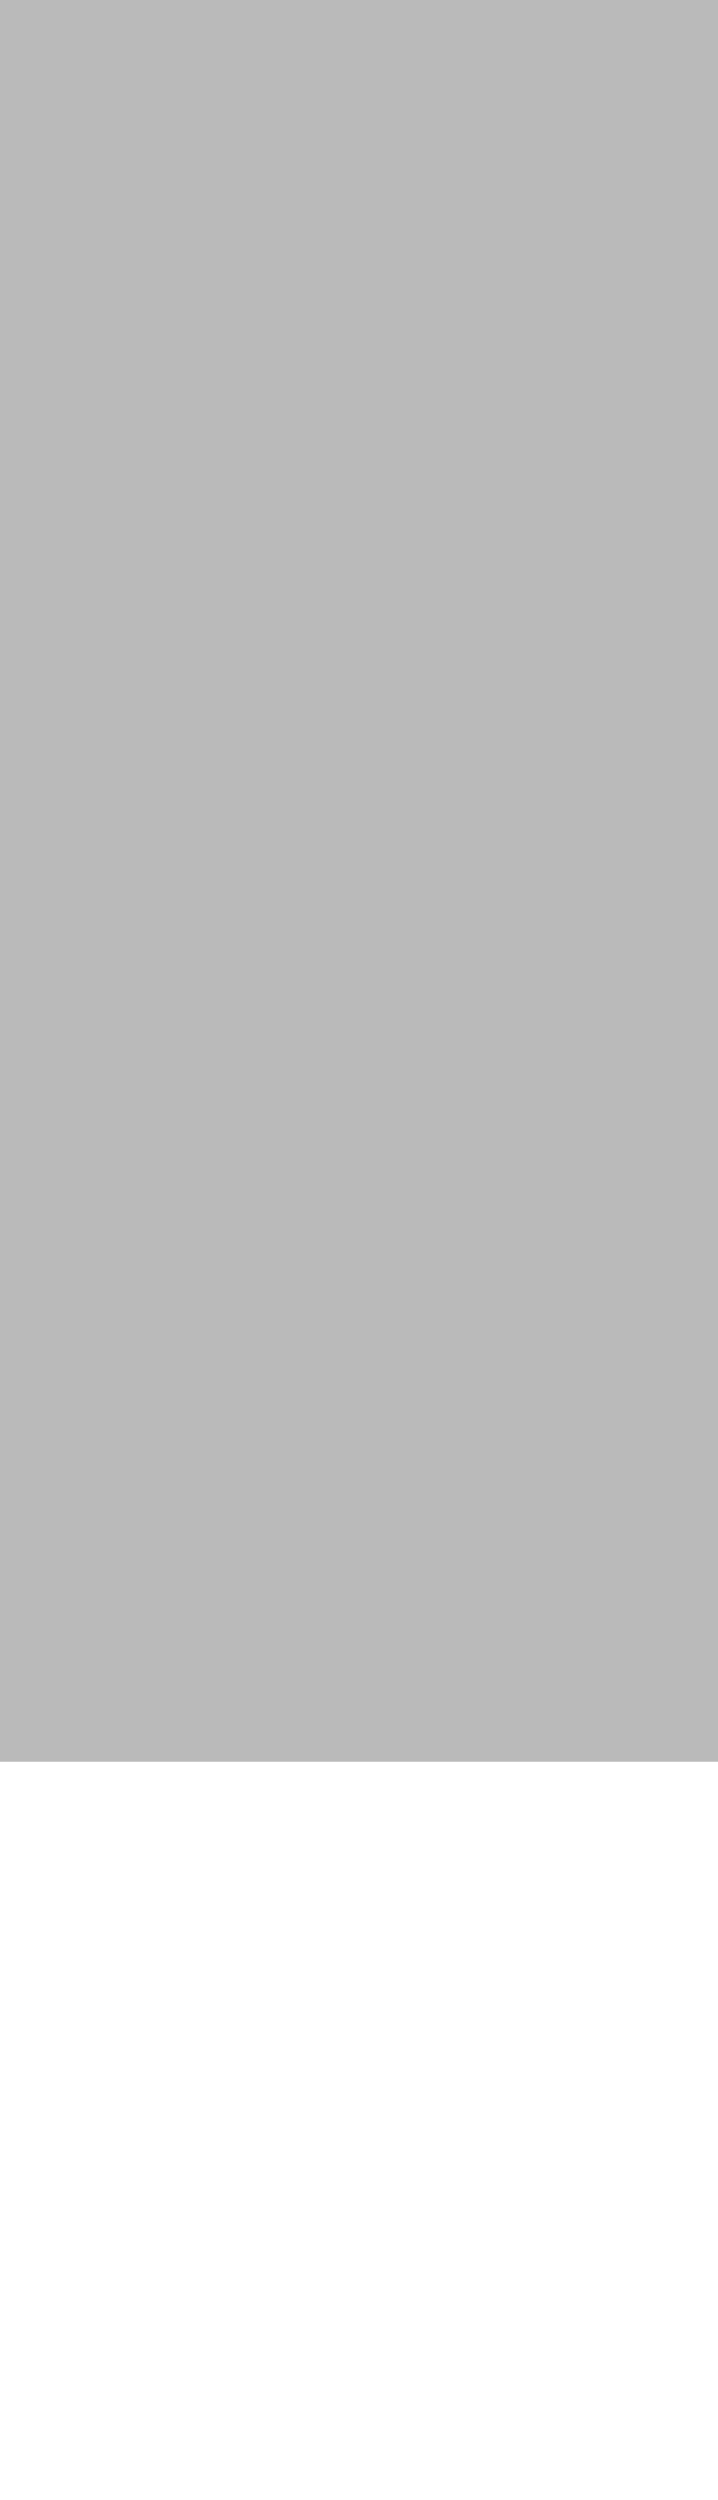
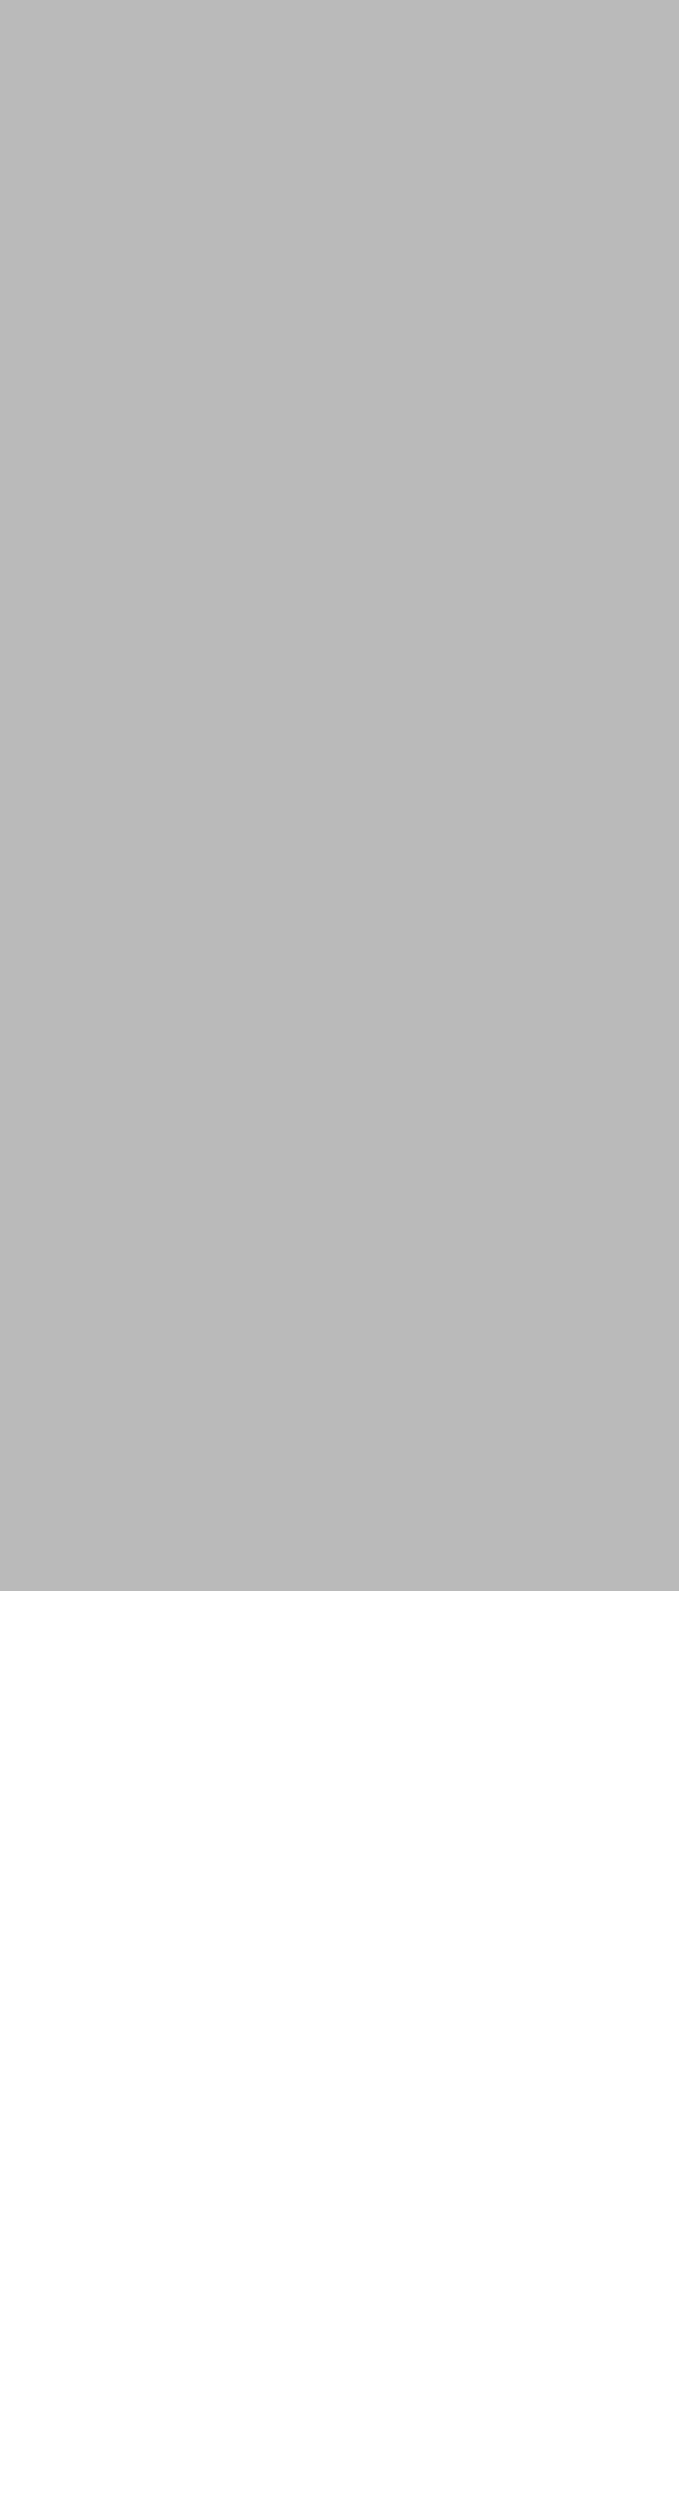
- <svg xmlns="http://www.w3.org/2000/svg" baseProfile="tiny" height="5.66mm" width="1.625mm" viewBox="-0.813 -1.969 1.625 5.66" version="1.1" stroke="black" stroke-width=".1" fill="none">
-   <path fill="#bababa" stroke="#bababa" d="M0.812 1.516 L0.812 1.719 L0.812 -2.945 L0.812 -3.117 L0.812 1.504 z" />
-   <path fill="#bababa" stroke="#bababa" d="M-0.812 -3.117 L-0.812 -2.945 L-0.812 1.719 L-0.812 1.504 z" />
-   <path fill="#bababa" stroke="#bababa" d="M-0.512 0.887 L-0.512 0.672 L-0.512 0.888 L-0.512 1.719 L-0.512 1.504 z" />
-   <path fill="#bababa" stroke="#bababa" d="M-0.812 0.918 L-0.812 0.888 L-0.812 0.672 L-0.812 1.504 L-0.812 1.719 z" />
-   <path fill="#bababa" stroke="#bababa" d="M-0.73 1.719 L-0.812 1.719 L-0.812 1.504 L-0.512 1.504 L-0.512 1.719 z" />
-   <path fill="#bababa" stroke="#bababa" d="M-0.745 0.888 L-0.512 0.888 L-0.512 0.672 L-0.812 0.672 L-0.812 0.888 z" />
-   <path fill="#bababa" stroke="#bababa" d="M-0.799 1.504 L0.812 1.504 L0.812 -3.117 L-0.812 -3.117 L-0.812 1.504 z M-0.812 0.672 L-0.512 0.672 L-0.512 1.504 L-0.812 1.504 z" />
-   <path fill="#bababa" stroke="#bababa" d="M0.812 -2.945 L-0.812 -2.945 L-0.812 -3.117 L0.812 -3.117 z" />
-   <path fill="#bababa" stroke="#bababa" d="M0.812 1.504 L-0.812 1.504 L-0.812 1.719 L0.812 1.719 z" />
-   <path fill="#bababa" stroke="#bababa" d="M-0.812 1.719 L-0.812 -2.945 L0.812 -2.945 L0.812 1.719 z M-0.812 0.888 L-0.812 1.719 L-0.512 1.719 L-0.512 0.888 z" />
-   <path fill="#bababa" stroke="#bababa" d="M-0.512 1.49 L-0.512 -0.047 L-0.512 0.672 L-0.512 1.496 z" />
-   <path fill="#bababa" stroke="#bababa" d="M-0.812 1.388 L-0.812 -0.047 L-0.812 0.785 L-0.812 1.504 z" />
-   <path fill="#bababa" stroke="#bababa" d="M-0.667 0.785 L-0.812 0.785 L-0.812 1.504 L-0.512 1.504 L-0.512 0.785 z" />
-   <path fill="#bababa" stroke="#bababa" d="M-0.512 -3.691 L-0.812 -3.691 L-0.803 -0.047 L-0.512 -0.047 z" />
-   <path fill="#bababa" stroke="#bababa" d="M-0.812 0.162 L-0.812 0.138 L-0.812 0.785 L-0.512 0.785 L-0.812 0.785 z" />
-   <path fill="#bababa" stroke="#bababa" d="M-0.512 0.847 L-0.512 1.504 z" />
-   <path fill="#bababa" stroke="#bababa" d="M-0.512 0.247 L-0.512 1.504 L-0.512 -3.117 L-0.512 -3.691 L-0.512 -0.047 z" />
-   <path fill="#bababa" stroke="#bababa" d="M-0.512 0.847 L-0.512 0.785 z" />
-   <path fill="#bababa" stroke="#bababa" d="M-0.58 0.785 L-0.512 0.785 L-0.512 1.504 L-0.812 1.504 L-0.812 0.785 z" />
-   <path fill="#bababa" stroke="#bababa" d="M-0.613 0.672 L-0.512 0.672 L-0.512 -0.047 L-0.812 -0.047 L-0.812 0.672 z" />
-   <path fill="#bababa" stroke="#bababa" d="M-0.512 -3.117 L-0.812 -3.117 L-0.812 -3.691 L-0.512 -3.691 z" />
-   <path fill="#bababa" stroke="#bababa" d="M-0.812 0.503 L-0.812 -0.047 L-0.812 -3.691 L-0.812 -3.117 L-0.812 0.672 z" />
-   <path fill="#bababa" stroke="#bababa" d="M-0.812 0.247 L-0.812 1.504 L-0.812 0.785 L-0.812 -0.047 z" />
-   <path fill="#bababa" stroke="#bababa" d="M-0.529 1.504 L-0.512 1.504 L-0.812 1.504 z" />
-   <path fill="#bababa" stroke="#bababa" d="M-0.522 0.672 L-0.812 0.672 L-0.812 -3.117 L-0.512 -3.117 L-0.512 1.504 L-0.512 0.672 z" />
-   <path fill="#bababa" stroke="#bababa" d="M0.812 1.969 L0.812 1.719 L0.812 -2.489 L0.812 -2.277 z" />
-   <path fill="#bababa" stroke="#bababa" d="M-0.812 1.969 L-0.812 1.719 L0.812 1.719 L0.812 1.969 z" />
-   <path fill="#bababa" stroke="#bababa" d="M-0.812 -2.277 L0.812 -2.277 L0.812 -2.489 L-0.812 -2.489 z" />
-   <path fill="#bababa" stroke="#bababa" d="M-0.812 1.719 L-0.812 1.969 L-0.812 -2.277 L-0.812 -2.489 z" />
-   <path fill="#bababa" stroke="#bababa" d="M-0.812 1.719 L-0.812 -2.489 L0.812 -2.489 L0.812 1.719 z" />
-   <path fill="#bababa" stroke="#bababa" d="M-0.696 1.969 L0.812 1.969 L0.812 -2.277 L-0.812 -2.277 L-0.812 1.969 z" />
-   <path fill="#bababa" stroke="#bababa" d="M-0.812 1.719 L-0.812 0.888 L-0.512 0.888 L-0.512 1.719 z" />
-   <path fill="#bababa" stroke="#bababa" d="M-0.512 0.888 L-0.512 -3.196 L-0.512 -2.489 L-0.512 1.719 z" />
-   <path fill="#bababa" stroke="#bababa" d="M-0.812 -2.489 L-0.512 -2.489 L-0.512 -3.196 L-0.812 -3.196 z" />
-   <path fill="#bababa" stroke="#bababa" d="M-0.812 0.918 L-0.812 1.719 L-0.812 -2.489 L-0.812 -3.196 L-0.812 0.888 z" />
-   <path fill="#bababa" stroke="#bababa" d="M-0.523 0.888 L-0.812 0.888 L-0.812 -3.196 L-0.512 -3.196 L-0.512 0.888 z" />
-   <path fill="#bababa" stroke="#bababa" d="M-0.626 1.719 L-0.512 1.719 L-0.512 -2.489 L-0.812 -2.489 L-0.812 1.719 z" />
+ <svg xmlns="http://www.w3.org/2000/svg" baseProfile="tiny" height="5.987mm" width="1.625mm" viewBox="-0.813 -1.88 1.625 5.987" version="1.1" stroke="black" stroke-width=".1" fill="none">
+   <path fill="#bababa" stroke="#bababa" d="M0.812 1.381 L0.812 1.591 L0.812 -3.557 L0.812 -3.684 L0.812 1.365 z" />
+   <path fill="#bababa" stroke="#bababa" d="M-0.812 -3.684 L-0.812 -3.557 L-0.812 1.591 L-0.812 1.365 z" />
+   <path fill="#bababa" stroke="#bababa" d="M-0.512 0.746 L-0.512 0.4 L-0.512 0.626 L-0.512 1.591 L-0.512 1.365 z" />
+   <path fill="#bababa" stroke="#bababa" d="M-0.812 0.698 L-0.812 0.626 L-0.812 0.4 L-0.812 1.365 L-0.812 1.591 z" />
+   <path fill="#bababa" stroke="#bababa" d="M-0.726 1.591 L-0.812 1.591 L-0.812 1.365 L-0.512 1.365 L-0.512 1.591 z" />
+   <path fill="#bababa" stroke="#bababa" d="M-0.742 0.626 L-0.512 0.626 L-0.512 0.4 L-0.812 0.4 L-0.812 0.626 z" />
+   <path fill="#bababa" stroke="#bababa" d="M-0.785 1.365 L0.812 1.365 L0.812 -3.684 L-0.812 -3.684 L-0.812 1.365 z M-0.812 0.4 L-0.512 0.4 L-0.512 1.365 L-0.812 1.365 z" />
+   <path fill="#bababa" stroke="#bababa" d="M0.812 -3.557 L-0.812 -3.557 L-0.812 -3.684 L0.812 -3.684 z" />
+   <path fill="#bababa" stroke="#bababa" d="M0.812 1.365 L-0.812 1.365 L-0.812 1.591 L0.812 1.591 z" />
+   <path fill="#bababa" stroke="#bababa" d="M-0.812 1.591 L-0.812 -3.557 L0.812 -3.557 L0.812 1.591 z M-0.812 0.626 L-0.812 1.591 L-0.512 1.591 L-0.512 0.626 z" />
+   <path fill="#bababa" stroke="#bababa" d="M-0.512 1.333 L-0.512 -0.353 L-0.512 0.4 L-0.512 1.347 z" />
+   <path fill="#bababa" stroke="#bababa" d="M-0.812 1.204 L-0.812 -0.353 L-0.812 0.612 L-0.812 1.365 z" />
+   <path fill="#bababa" stroke="#bababa" d="M-0.667 0.612 L-0.812 0.612 L-0.812 1.365 L-0.512 1.365 L-0.512 0.612 z" />
+   <path fill="#bababa" stroke="#bababa" d="M-0.512 -4.107 L-0.812 -4.107 L-0.794 -0.353 L-0.512 -0.353 z" />
+   <path fill="#bababa" stroke="#bababa" d="M-0.812 -0.071 L-0.812 -0.126 L-0.812 0.612 L-0.512 0.612 L-0.812 0.612 z" />
+   <path fill="#bababa" stroke="#bababa" d="M-0.512 0.705 L-0.512 1.365 z" />
+   <path fill="#bababa" stroke="#bababa" d="M-0.512 -0.011 L-0.512 1.365 L-0.512 -3.684 L-0.512 -4.107 L-0.512 -0.353 z" />
+   <path fill="#bababa" stroke="#bababa" d="M-0.512 0.705 L-0.512 0.612 z" />
+   <path fill="#bababa" stroke="#bababa" d="M-0.586 0.612 L-0.512 0.612 L-0.512 1.365 L-0.812 1.365 L-0.812 0.612 z" />
+   <path fill="#bababa" stroke="#bababa" d="M-0.609 0.4 L-0.512 0.4 L-0.512 -0.353 L-0.812 -0.353 L-0.812 0.4 z" />
+   <path fill="#bababa" stroke="#bababa" d="M-0.512 -3.684 L-0.812 -3.684 L-0.812 -4.107 L-0.512 -4.107 z" />
+   <path fill="#bababa" stroke="#bababa" d="M-0.812 0.201 L-0.812 -0.353 L-0.812 -4.107 L-0.812 -3.684 L-0.812 0.4 z" />
+   <path fill="#bababa" stroke="#bababa" d="M-0.812 -0.011 L-0.812 1.365 L-0.812 0.612 L-0.812 -0.353 z" />
+   <path fill="#bababa" stroke="#bababa" d="M-0.533 1.365 L-0.512 1.365 L-0.812 1.365 z" />
+   <path fill="#bababa" stroke="#bababa" d="M-0.534 0.4 L-0.812 0.4 L-0.812 -3.684 L-0.512 -3.684 L-0.512 1.365 L-0.512 0.4 z" />
+   <path fill="#bababa" stroke="#bababa" d="M0.812 1.88 L0.812 1.591 L0.812 -2.578 L0.812 -2.366 z" />
+   <path fill="#bababa" stroke="#bababa" d="M-0.812 1.88 L-0.812 1.591 L0.812 1.591 L0.812 1.88 z" />
+   <path fill="#bababa" stroke="#bababa" d="M-0.812 -2.366 L0.812 -2.366 L0.812 -2.578 L-0.812 -2.578 z" />
+   <path fill="#bababa" stroke="#bababa" d="M-0.812 1.591 L-0.812 1.88 L-0.812 -2.366 L-0.812 -2.578 z" />
+   <path fill="#bababa" stroke="#bababa" d="M-0.812 1.591 L-0.812 -2.578 L0.812 -2.578 L0.812 1.591 z" />
+   <path fill="#bababa" stroke="#bababa" d="M-0.696 1.88 L0.812 1.88 L0.812 -2.366 L-0.812 -2.366 L-0.812 1.88 z" />
+   <path fill="#bababa" stroke="#bababa" d="M-0.812 1.591 L-0.812 0.626 L-0.512 0.626 L-0.512 1.591 z" />
+   <path fill="#bababa" stroke="#bababa" d="M-0.512 0.626 L-0.512 -3.284 L-0.512 -2.578 L-0.512 1.591 z" />
+   <path fill="#bababa" stroke="#bababa" d="M-0.812 -2.578 L-0.512 -2.578 L-0.512 -3.284 L-0.812 -3.284 z" />
+   <path fill="#bababa" stroke="#bababa" d="M-0.812 0.698 L-0.812 1.591 L-0.812 -2.578 L-0.812 -3.284 L-0.812 0.626 z" />
+   <path fill="#bababa" stroke="#bababa" d="M-0.535 0.626 L-0.812 0.626 L-0.812 -3.284 L-0.512 -3.284 L-0.512 0.626 z" />
+   <path fill="#bababa" stroke="#bababa" d="M-0.622 1.591 L-0.512 1.591 L-0.512 -2.578 L-0.812 -2.578 L-0.812 1.591 z" />
</svg>
